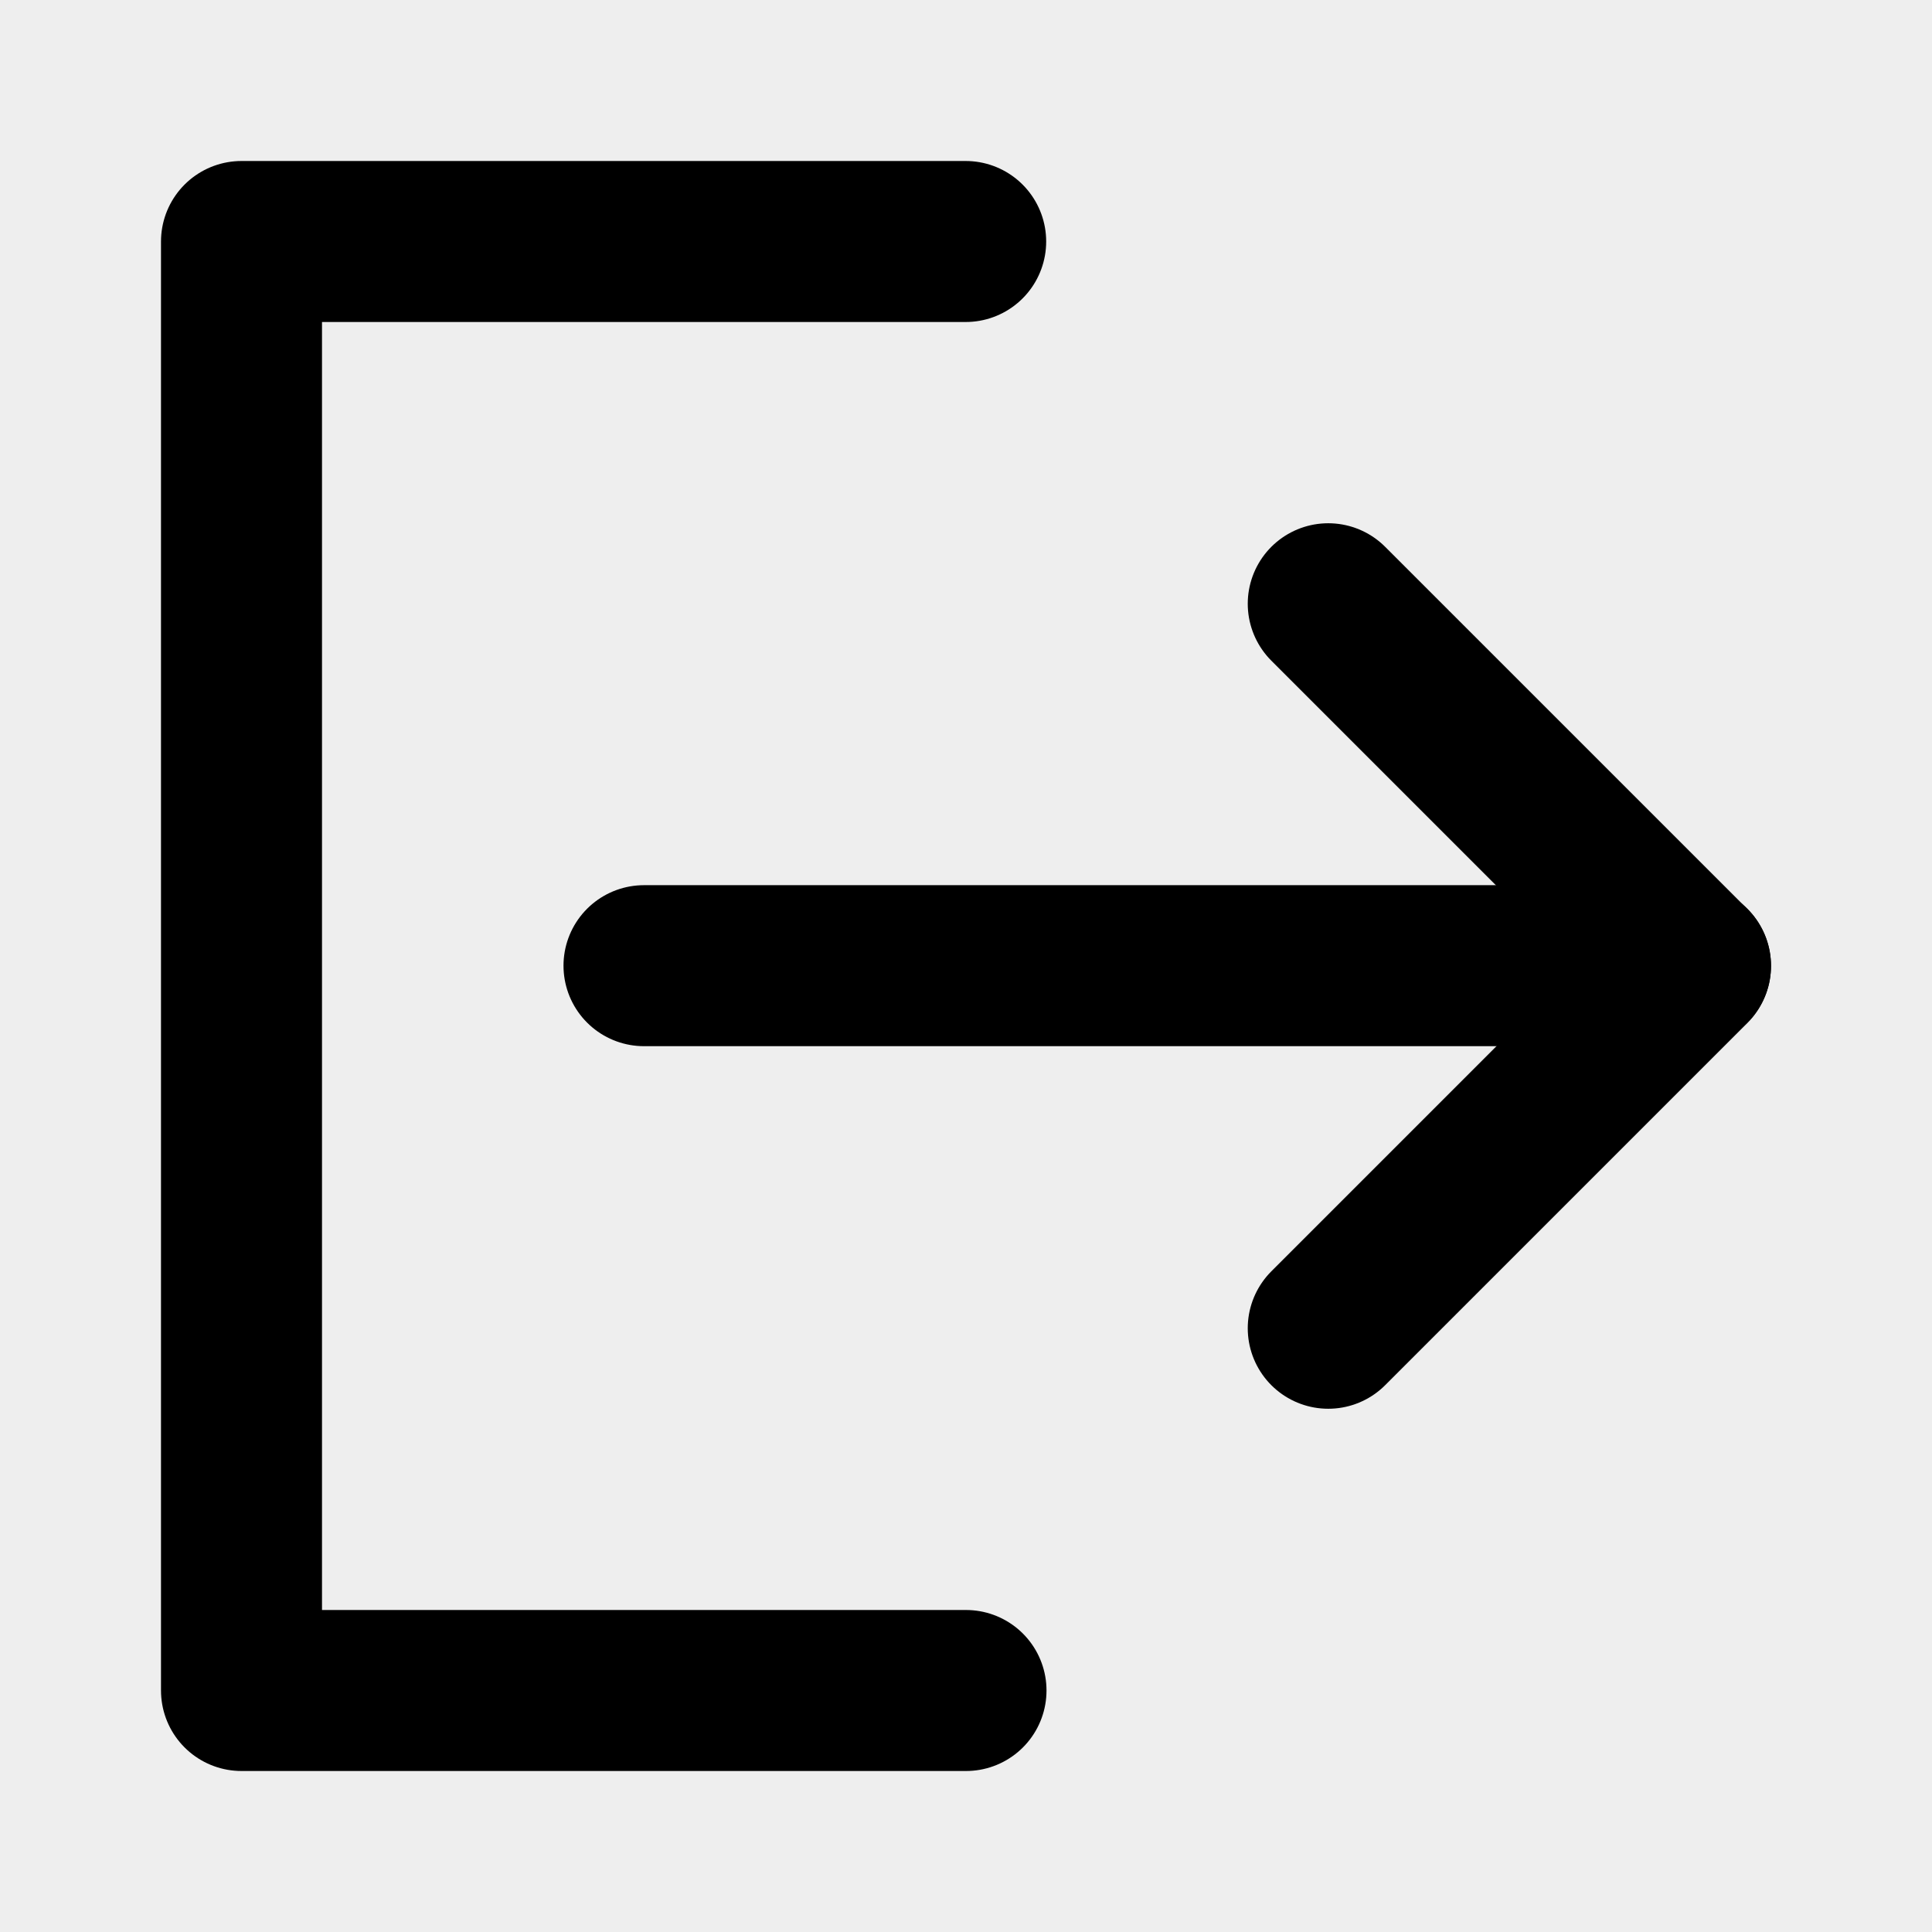
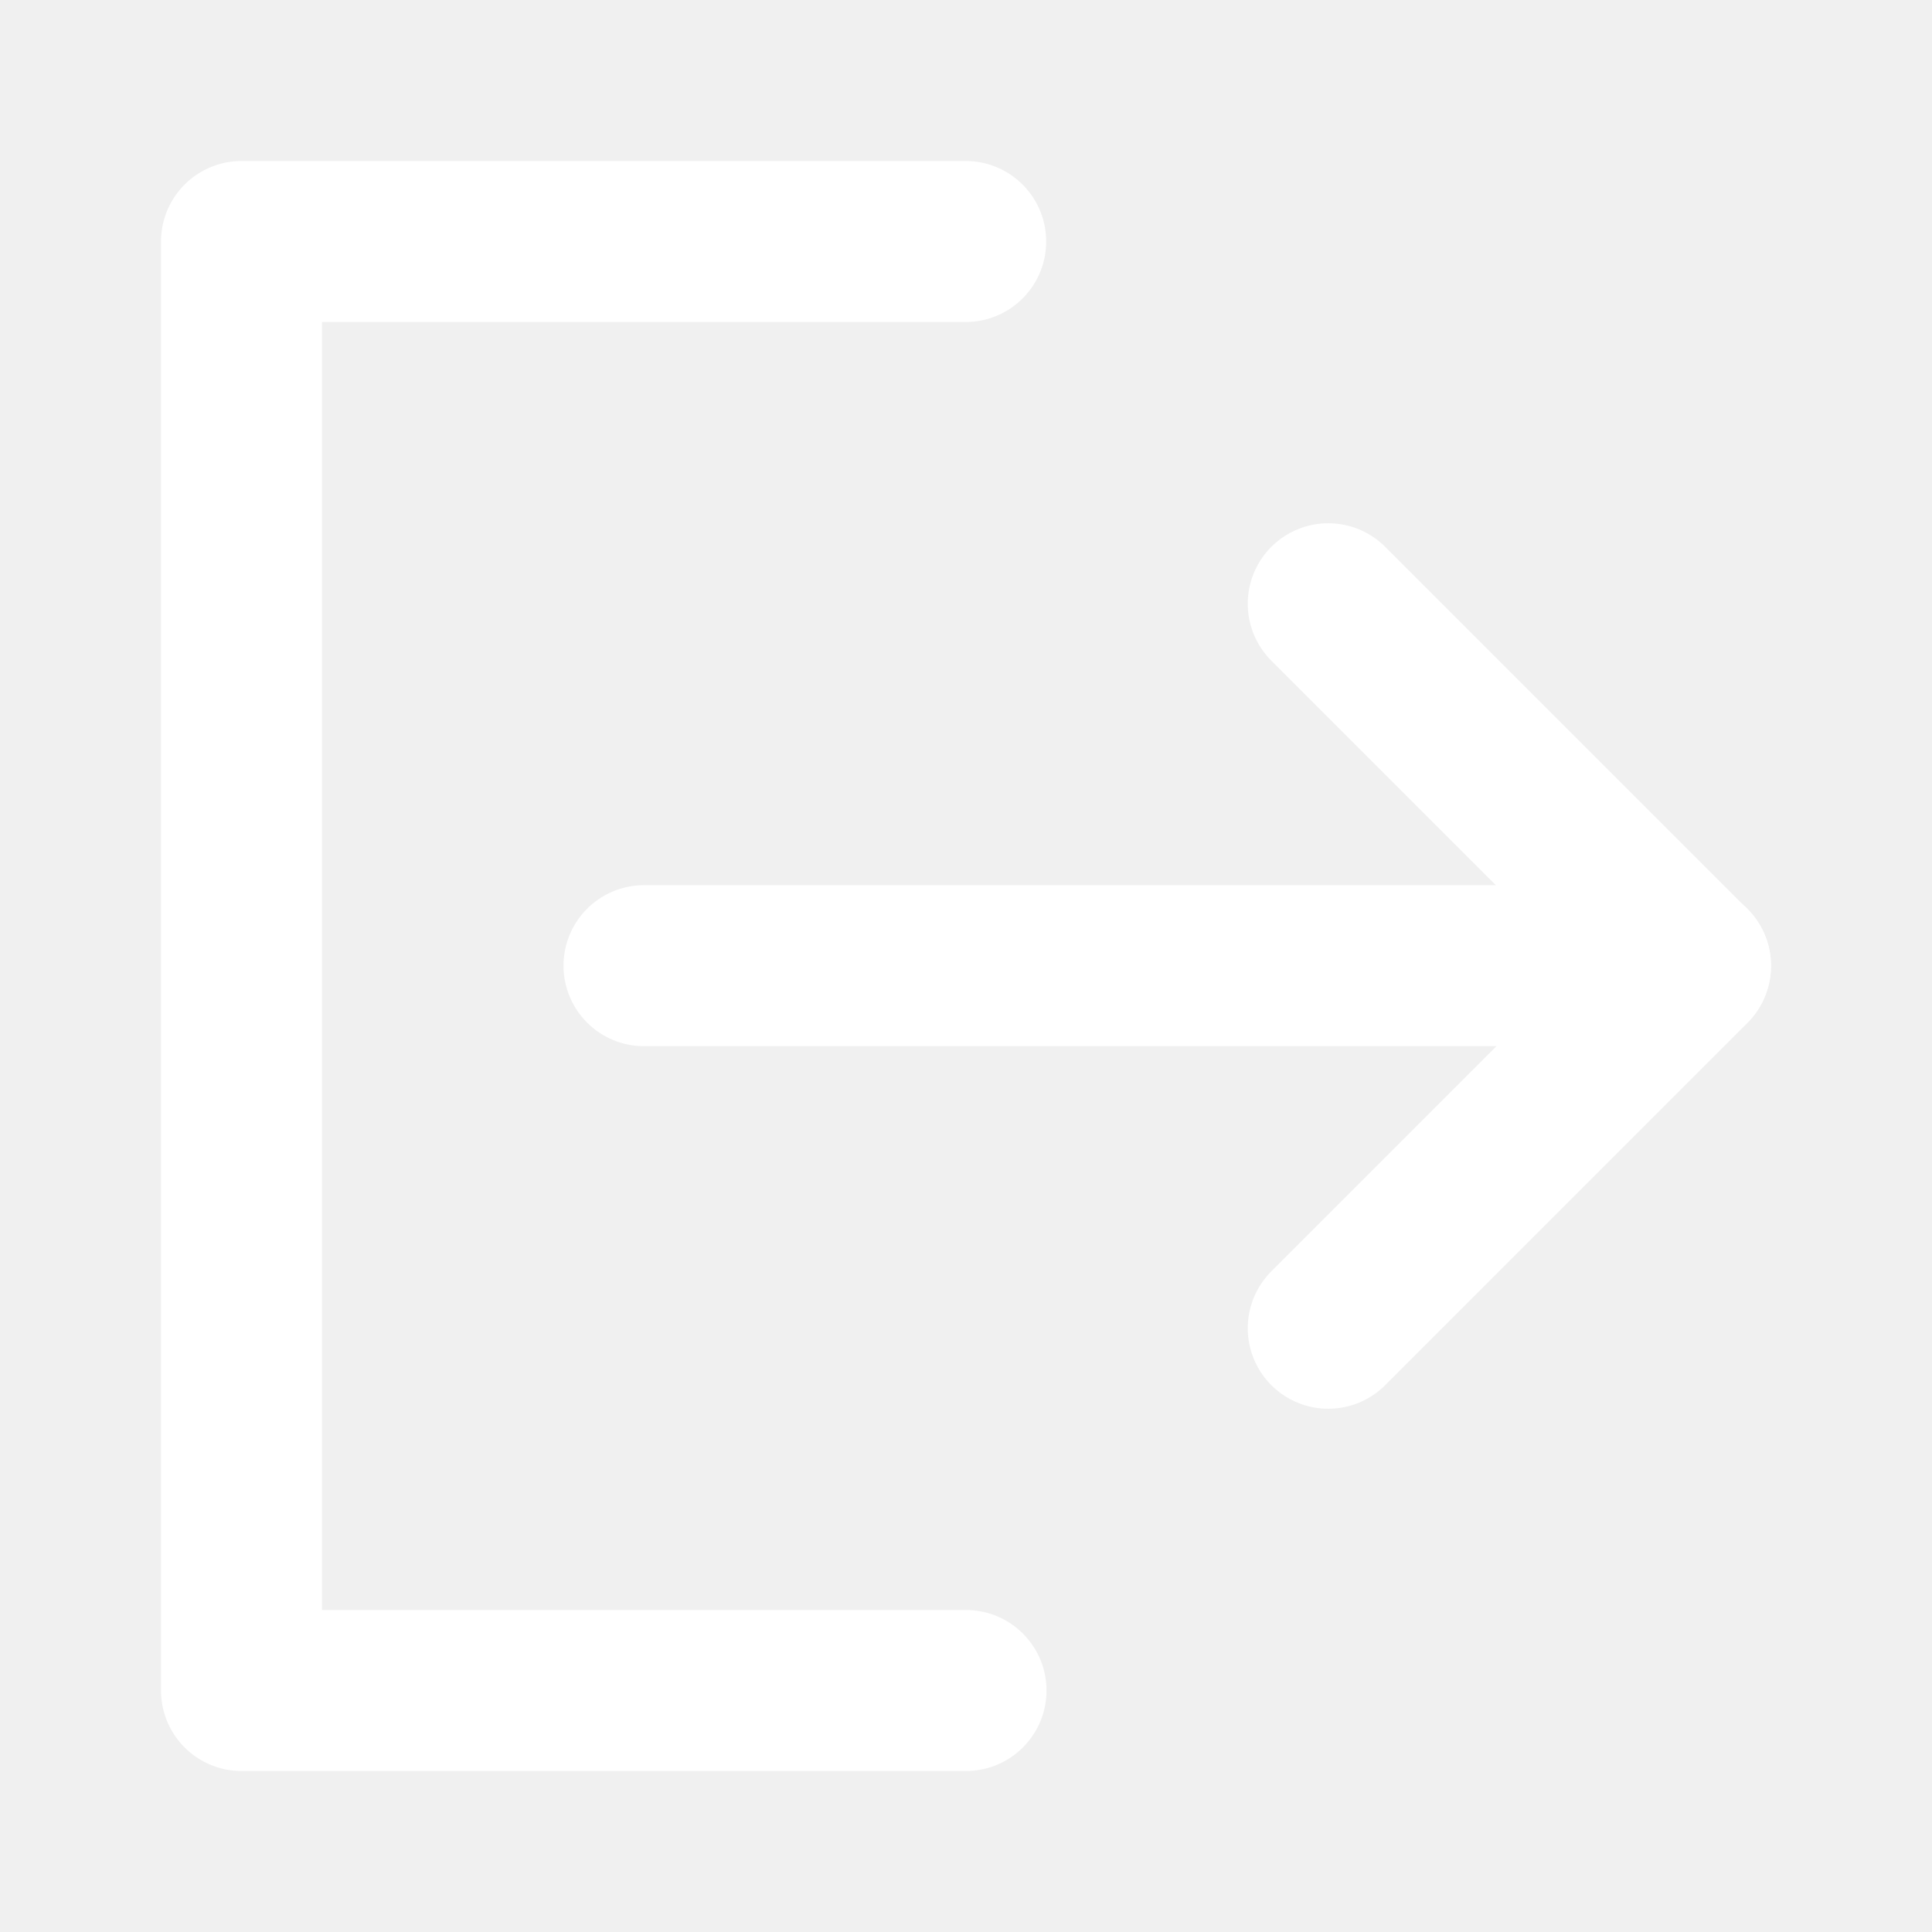
<svg xmlns="http://www.w3.org/2000/svg" width="20px" height="20px" viewBox="0 0 48 48" fill="none">
-   <rect width="48" height="48" fill="currentColor" fill-opacity="0.01" />
-   <path d="M23.992 6L6 6L6 42H24" stroke="currentColor" stroke-width="4" stroke-linecap="round" stroke-linejoin="round" />
-   <path d="M33 33L42 24L33 15" stroke="currentColor" stroke-width="4" stroke-linecap="round" stroke-linejoin="round" />
-   <path d="M16 23.992H42" stroke="currentColor" stroke-width="4" stroke-linecap="round" stroke-linejoin="round" />
+   <rect width="48" height="48" fill="white" fill-opacity="0.01" />
+   <path d="M23.992 6L6 6L6 42H24" stroke="white" stroke-width="4" stroke-linecap="round" stroke-linejoin="round" />
+   <path d="M33 33L42 24L33 15" stroke="white" stroke-width="4" stroke-linecap="round" stroke-linejoin="round" />
+   <path d="M16 23.992H42" stroke="white" stroke-width="4" stroke-linecap="round" stroke-linejoin="round" />
</svg>
